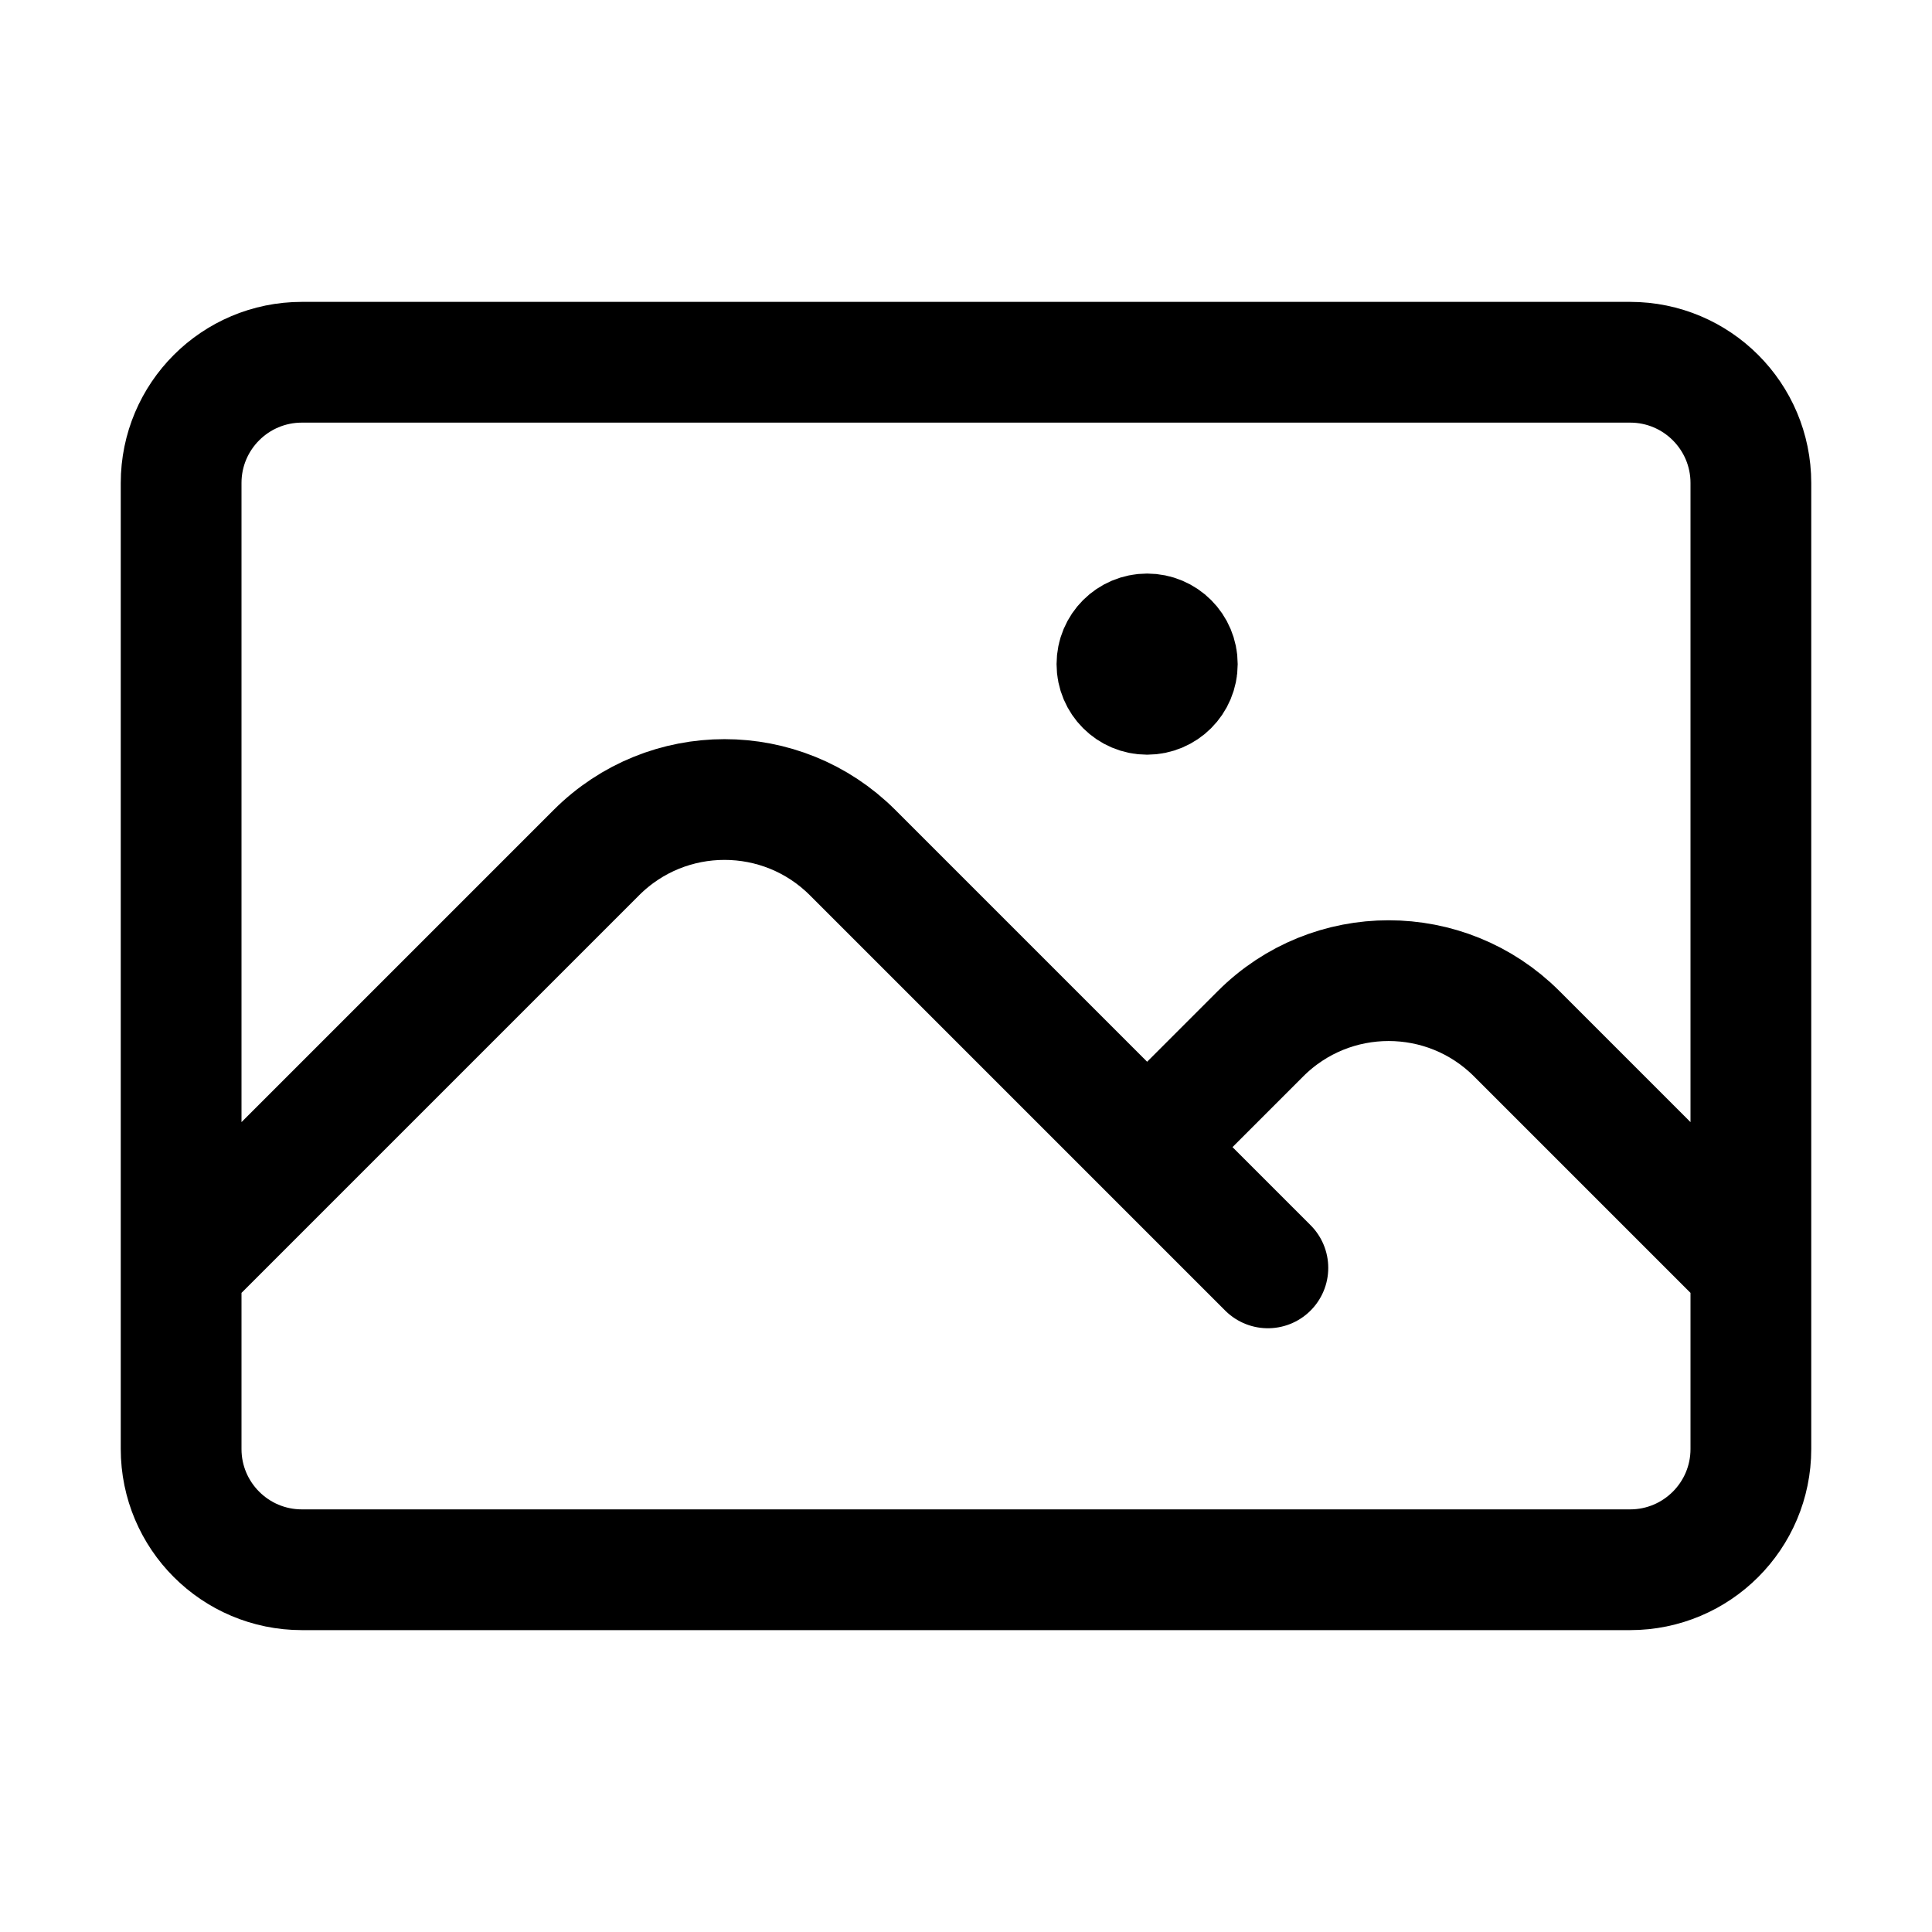
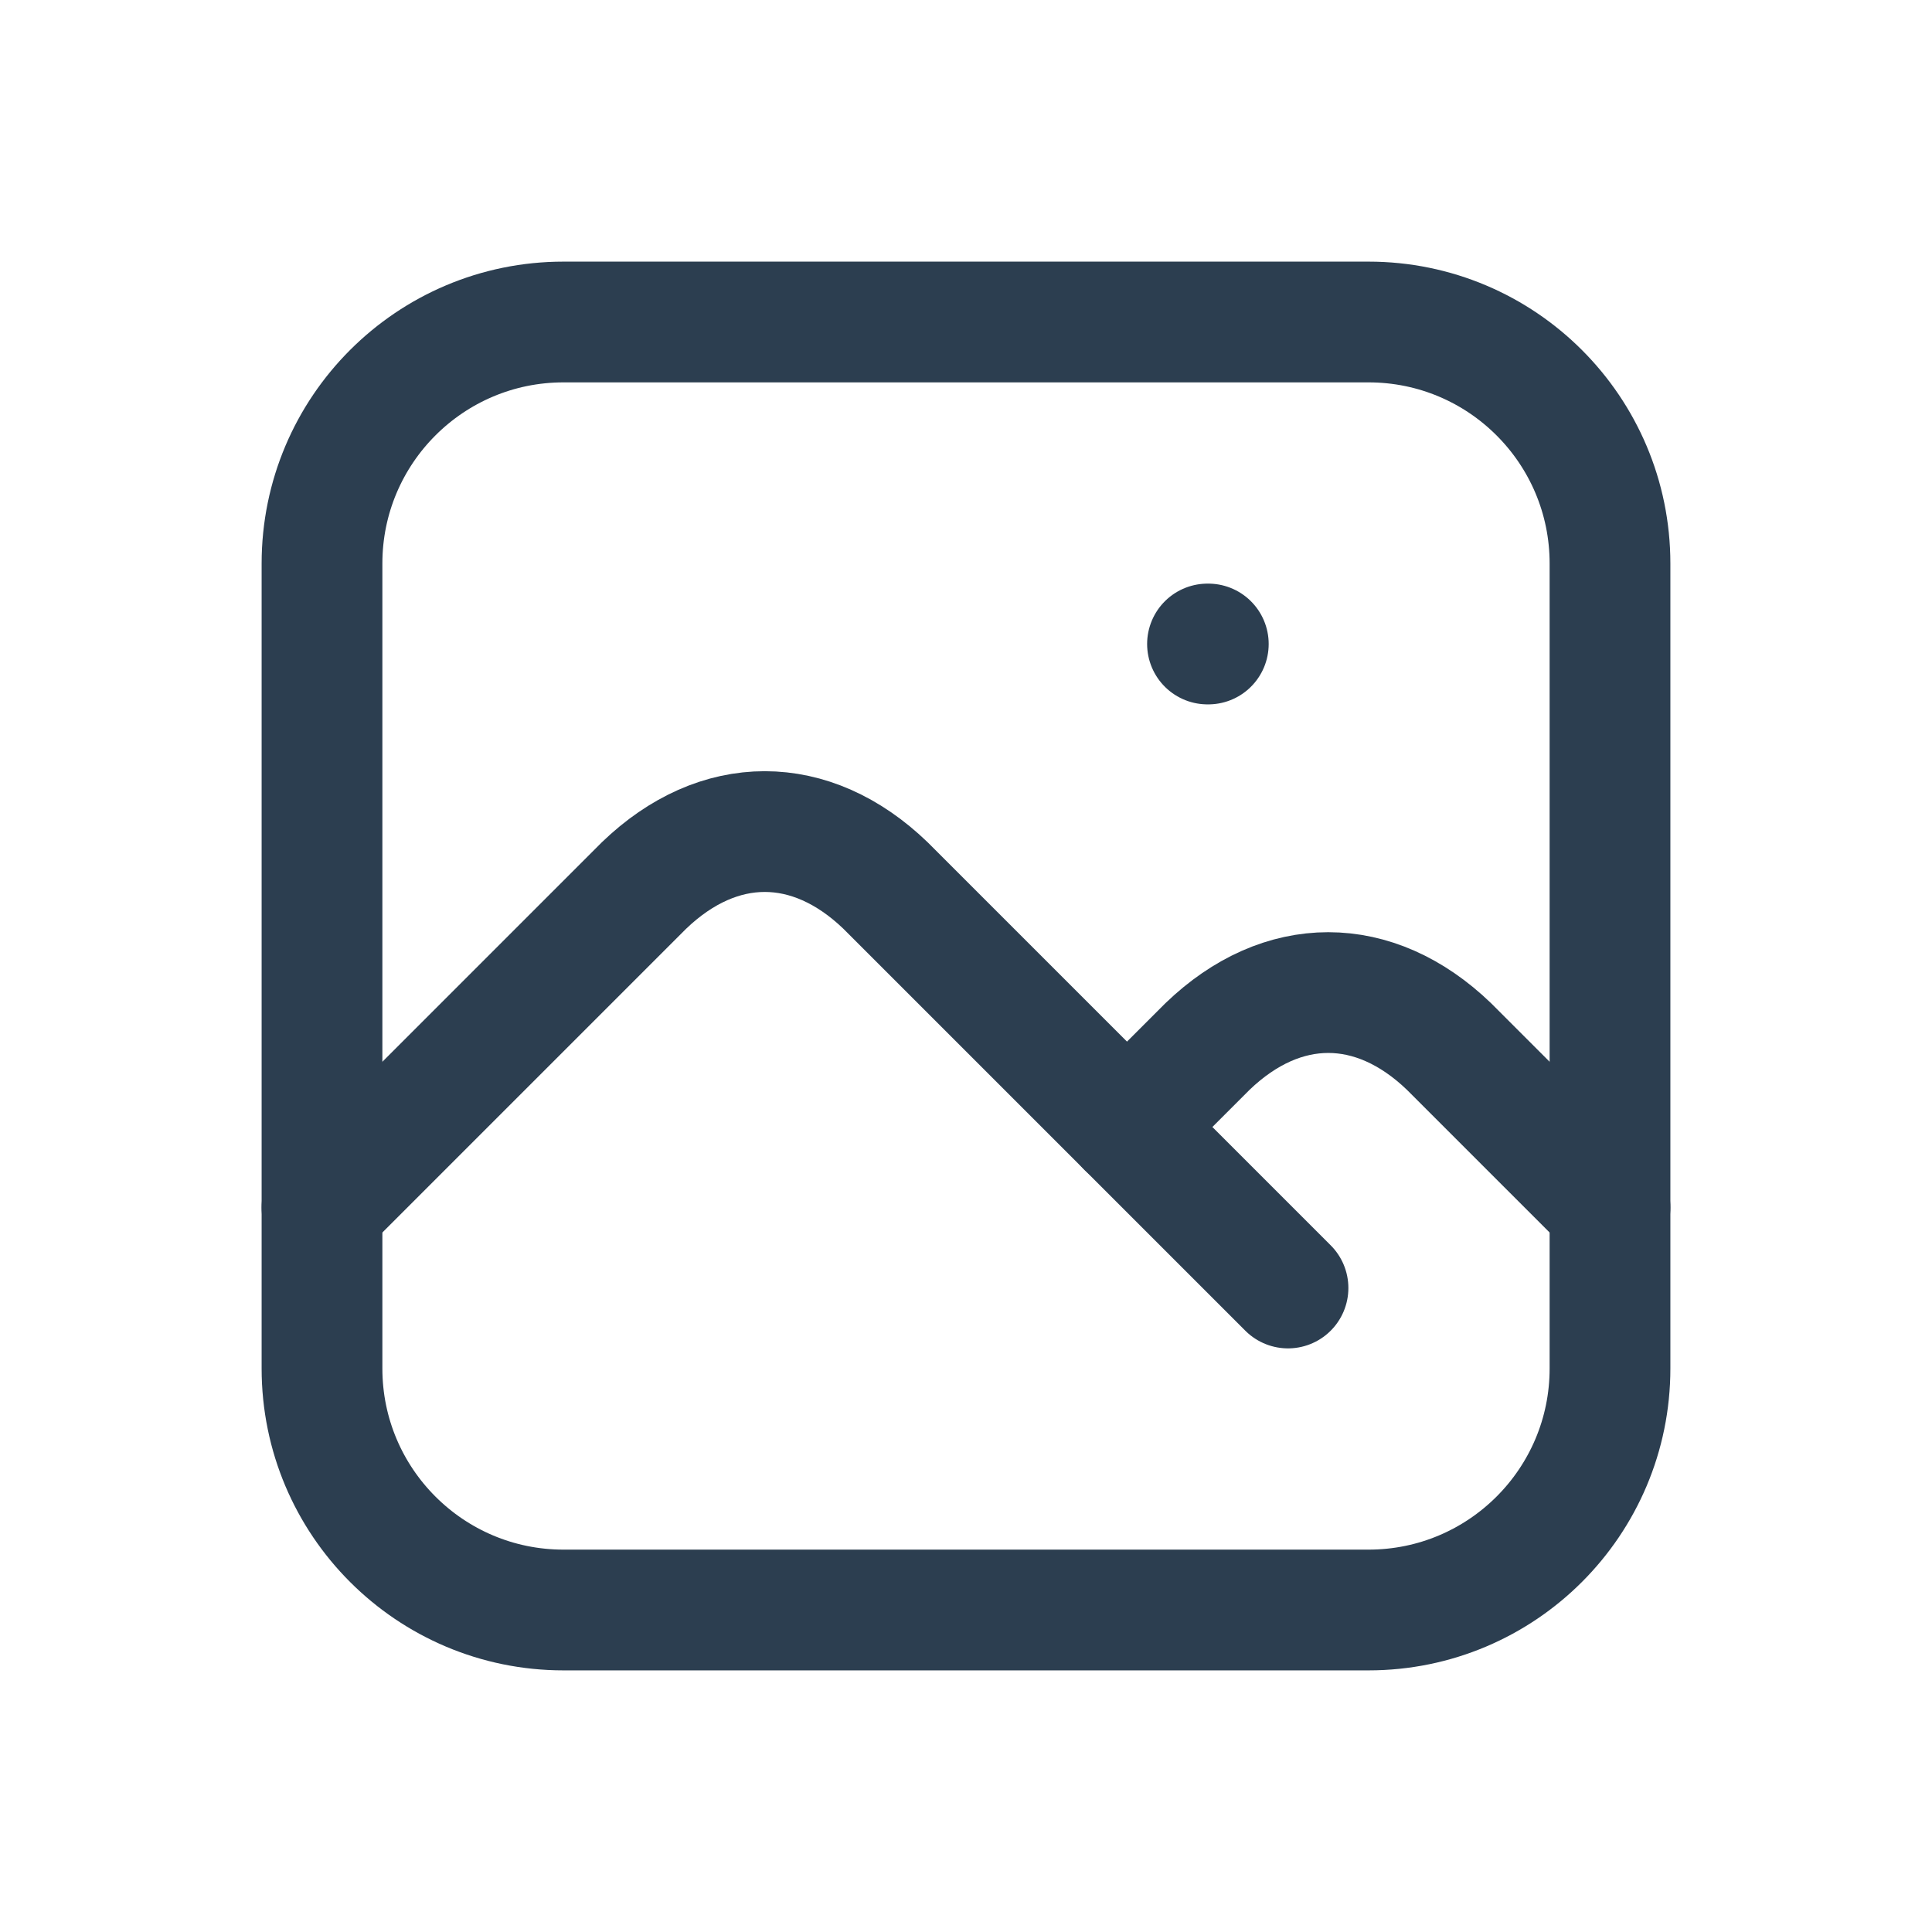
- <svg xmlns="http://www.w3.org/2000/svg" fill="none" viewBox="0 0 24 24" stroke-width="1.5" stroke="currentColor">
-   <path stroke-linecap="round" stroke-linejoin="round" d="M2.25 15.75l5.159-5.159a2.25 2.25 0 013.182 0l5.159 5.159m-1.5-1.5l1.409-1.409a2.25 2.25 0 013.182 0l2.909 2.909m-18 3.75h16.5a1.5 1.5 0 001.5-1.5V6a1.5 1.5 0 00-1.5-1.5H3.75A1.5 1.5 0 002.25 6v12a1.5 1.5 0 001.5 1.5zm10.5-11.25h.008v.008h-.008V8.25zm.375 0a.375.375 0 11-.75 0 .375.375 0 01.75 0z" />
+ <svg xmlns="http://www.w3.org/2000/svg" class="icon icon-tabler icon-tabler-photo" width="44" height="44" viewBox="0 0 24 24" stroke-width="1.5" stroke="#2c3e50" fill="none" stroke-linecap="round" stroke-linejoin="round">
+   <path stroke="none" d="M0 0h24v24H0z" fill="none" />
+   <line x1="15" y1="8" x2="15.01" y2="8" />
+   <rect x="4" y="4" width="16" height="16" rx="3" />
+   <path d="M4 15l4 -4a3 5 0 0 1 3 0l5 5" />
+   <path d="M14 14l1 -1a3 5 0 0 1 3 0l2 2" />
</svg>
